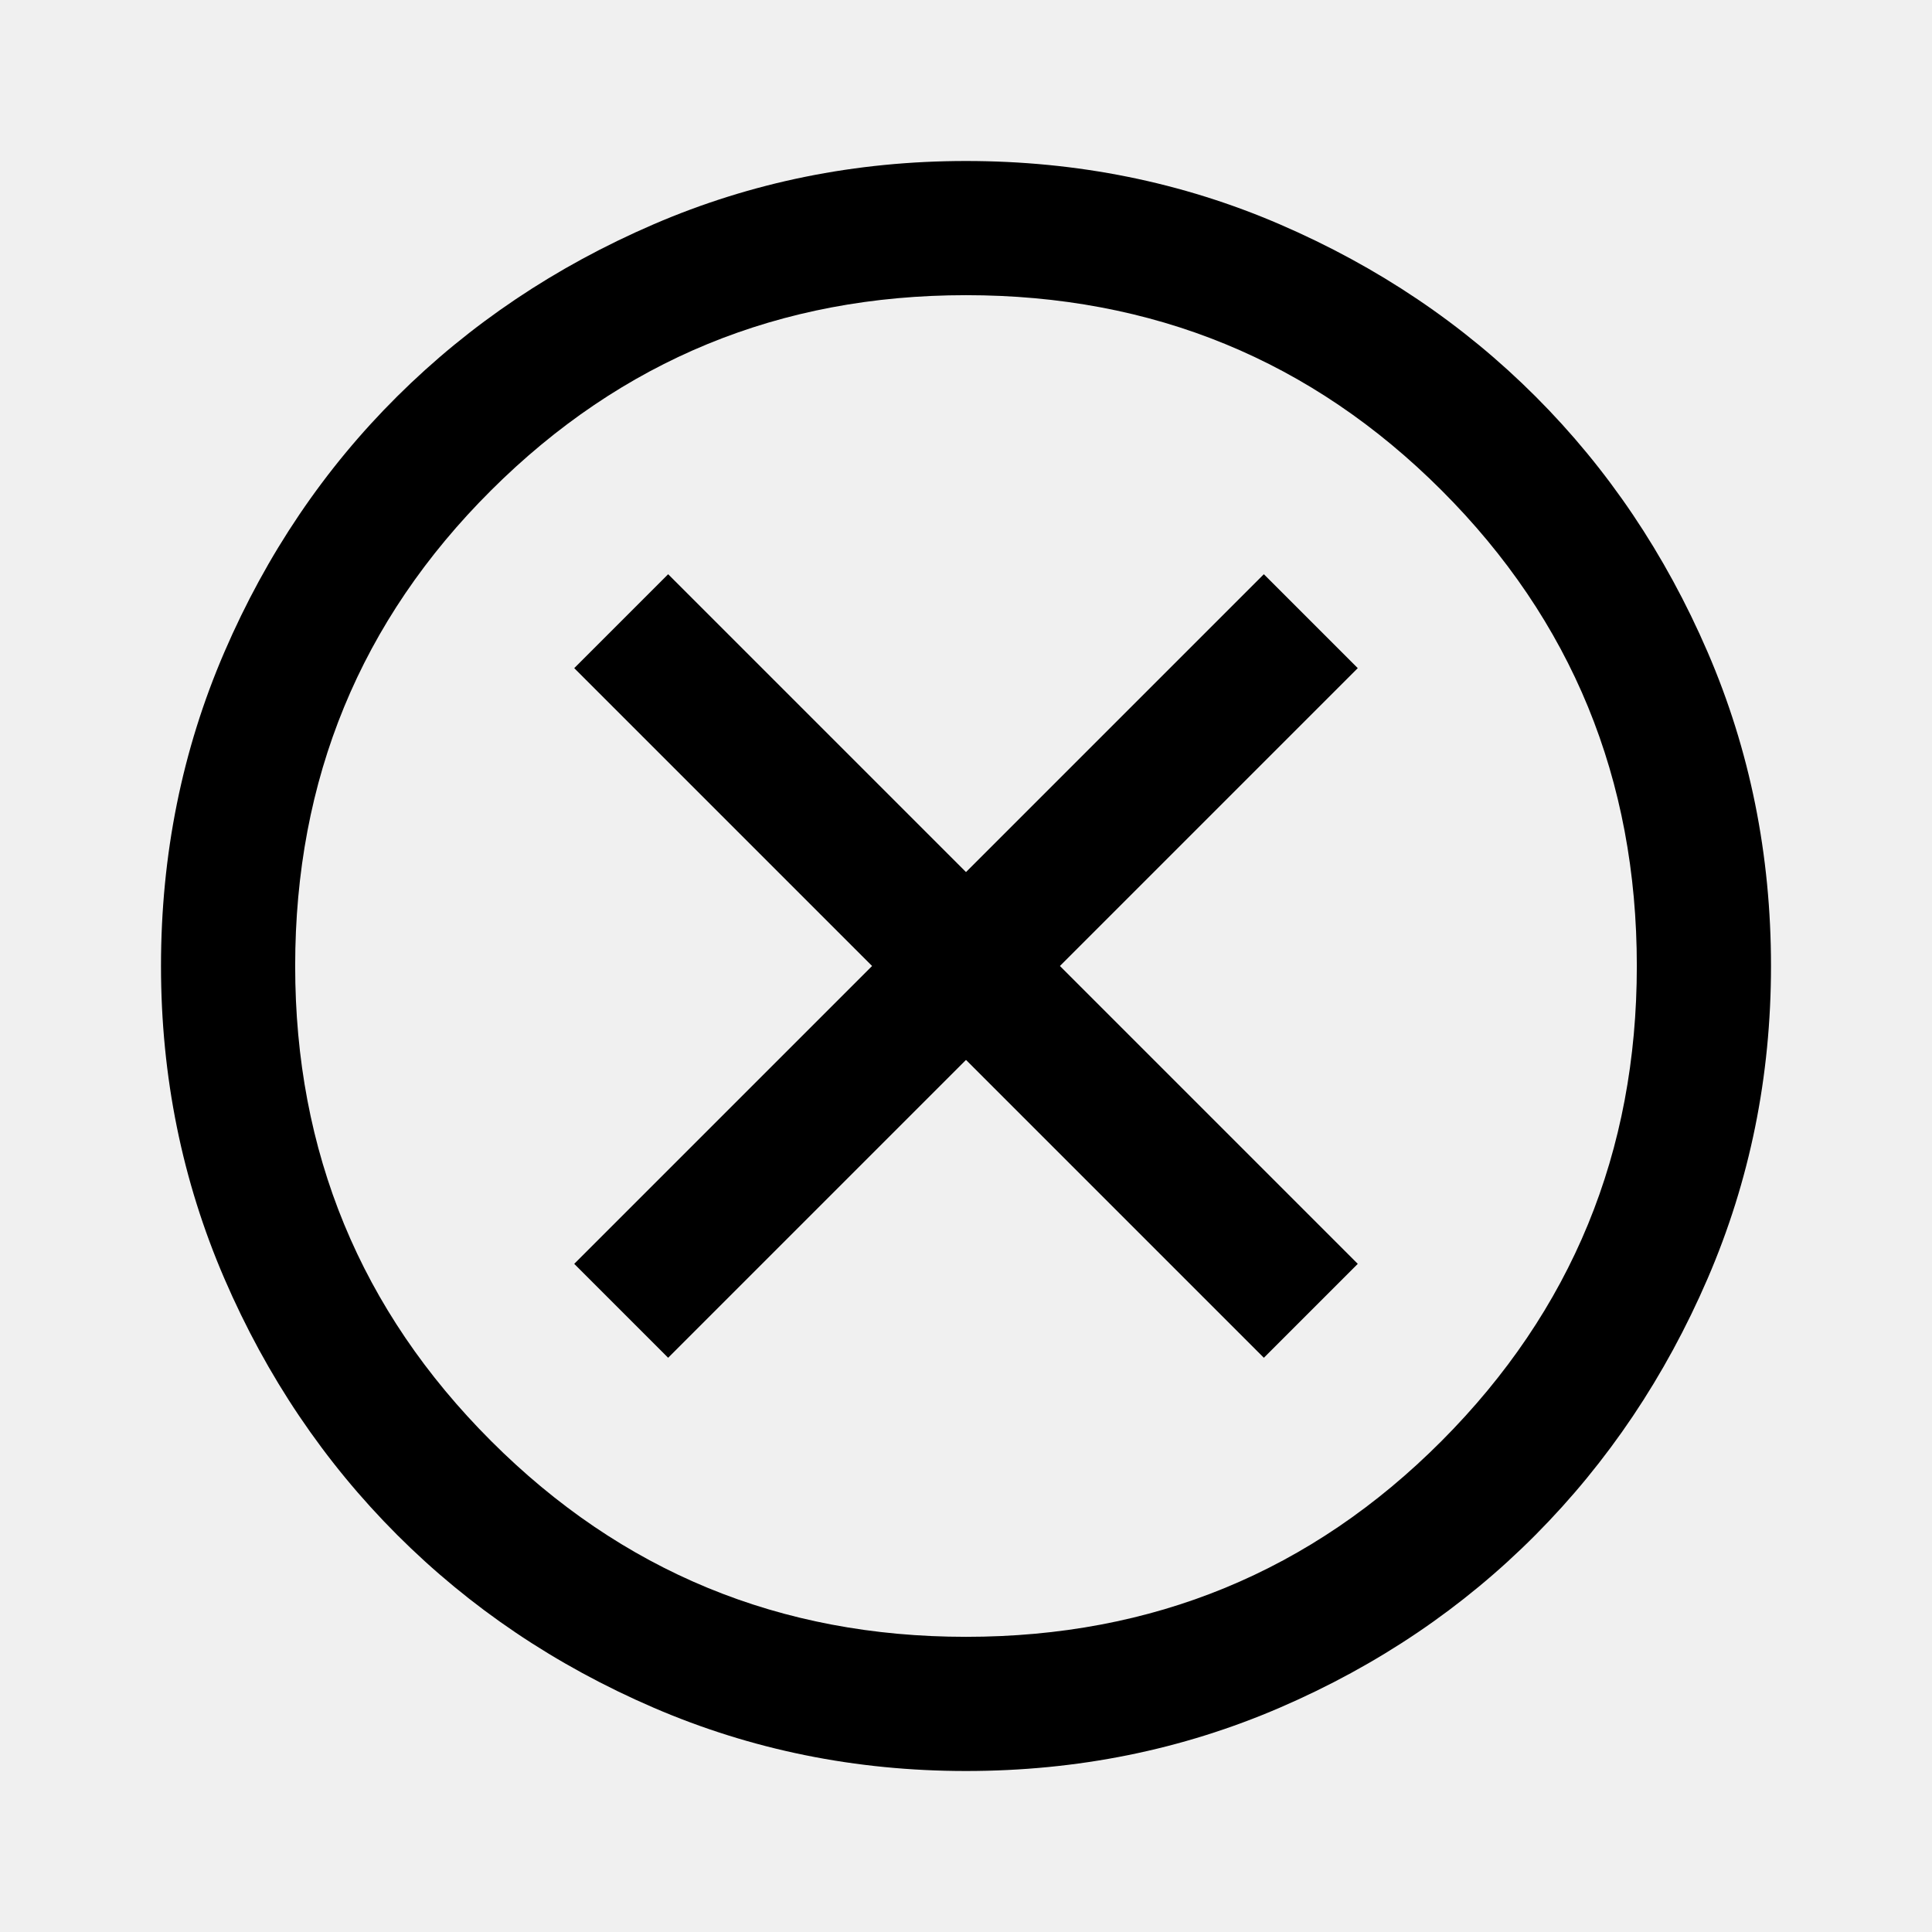
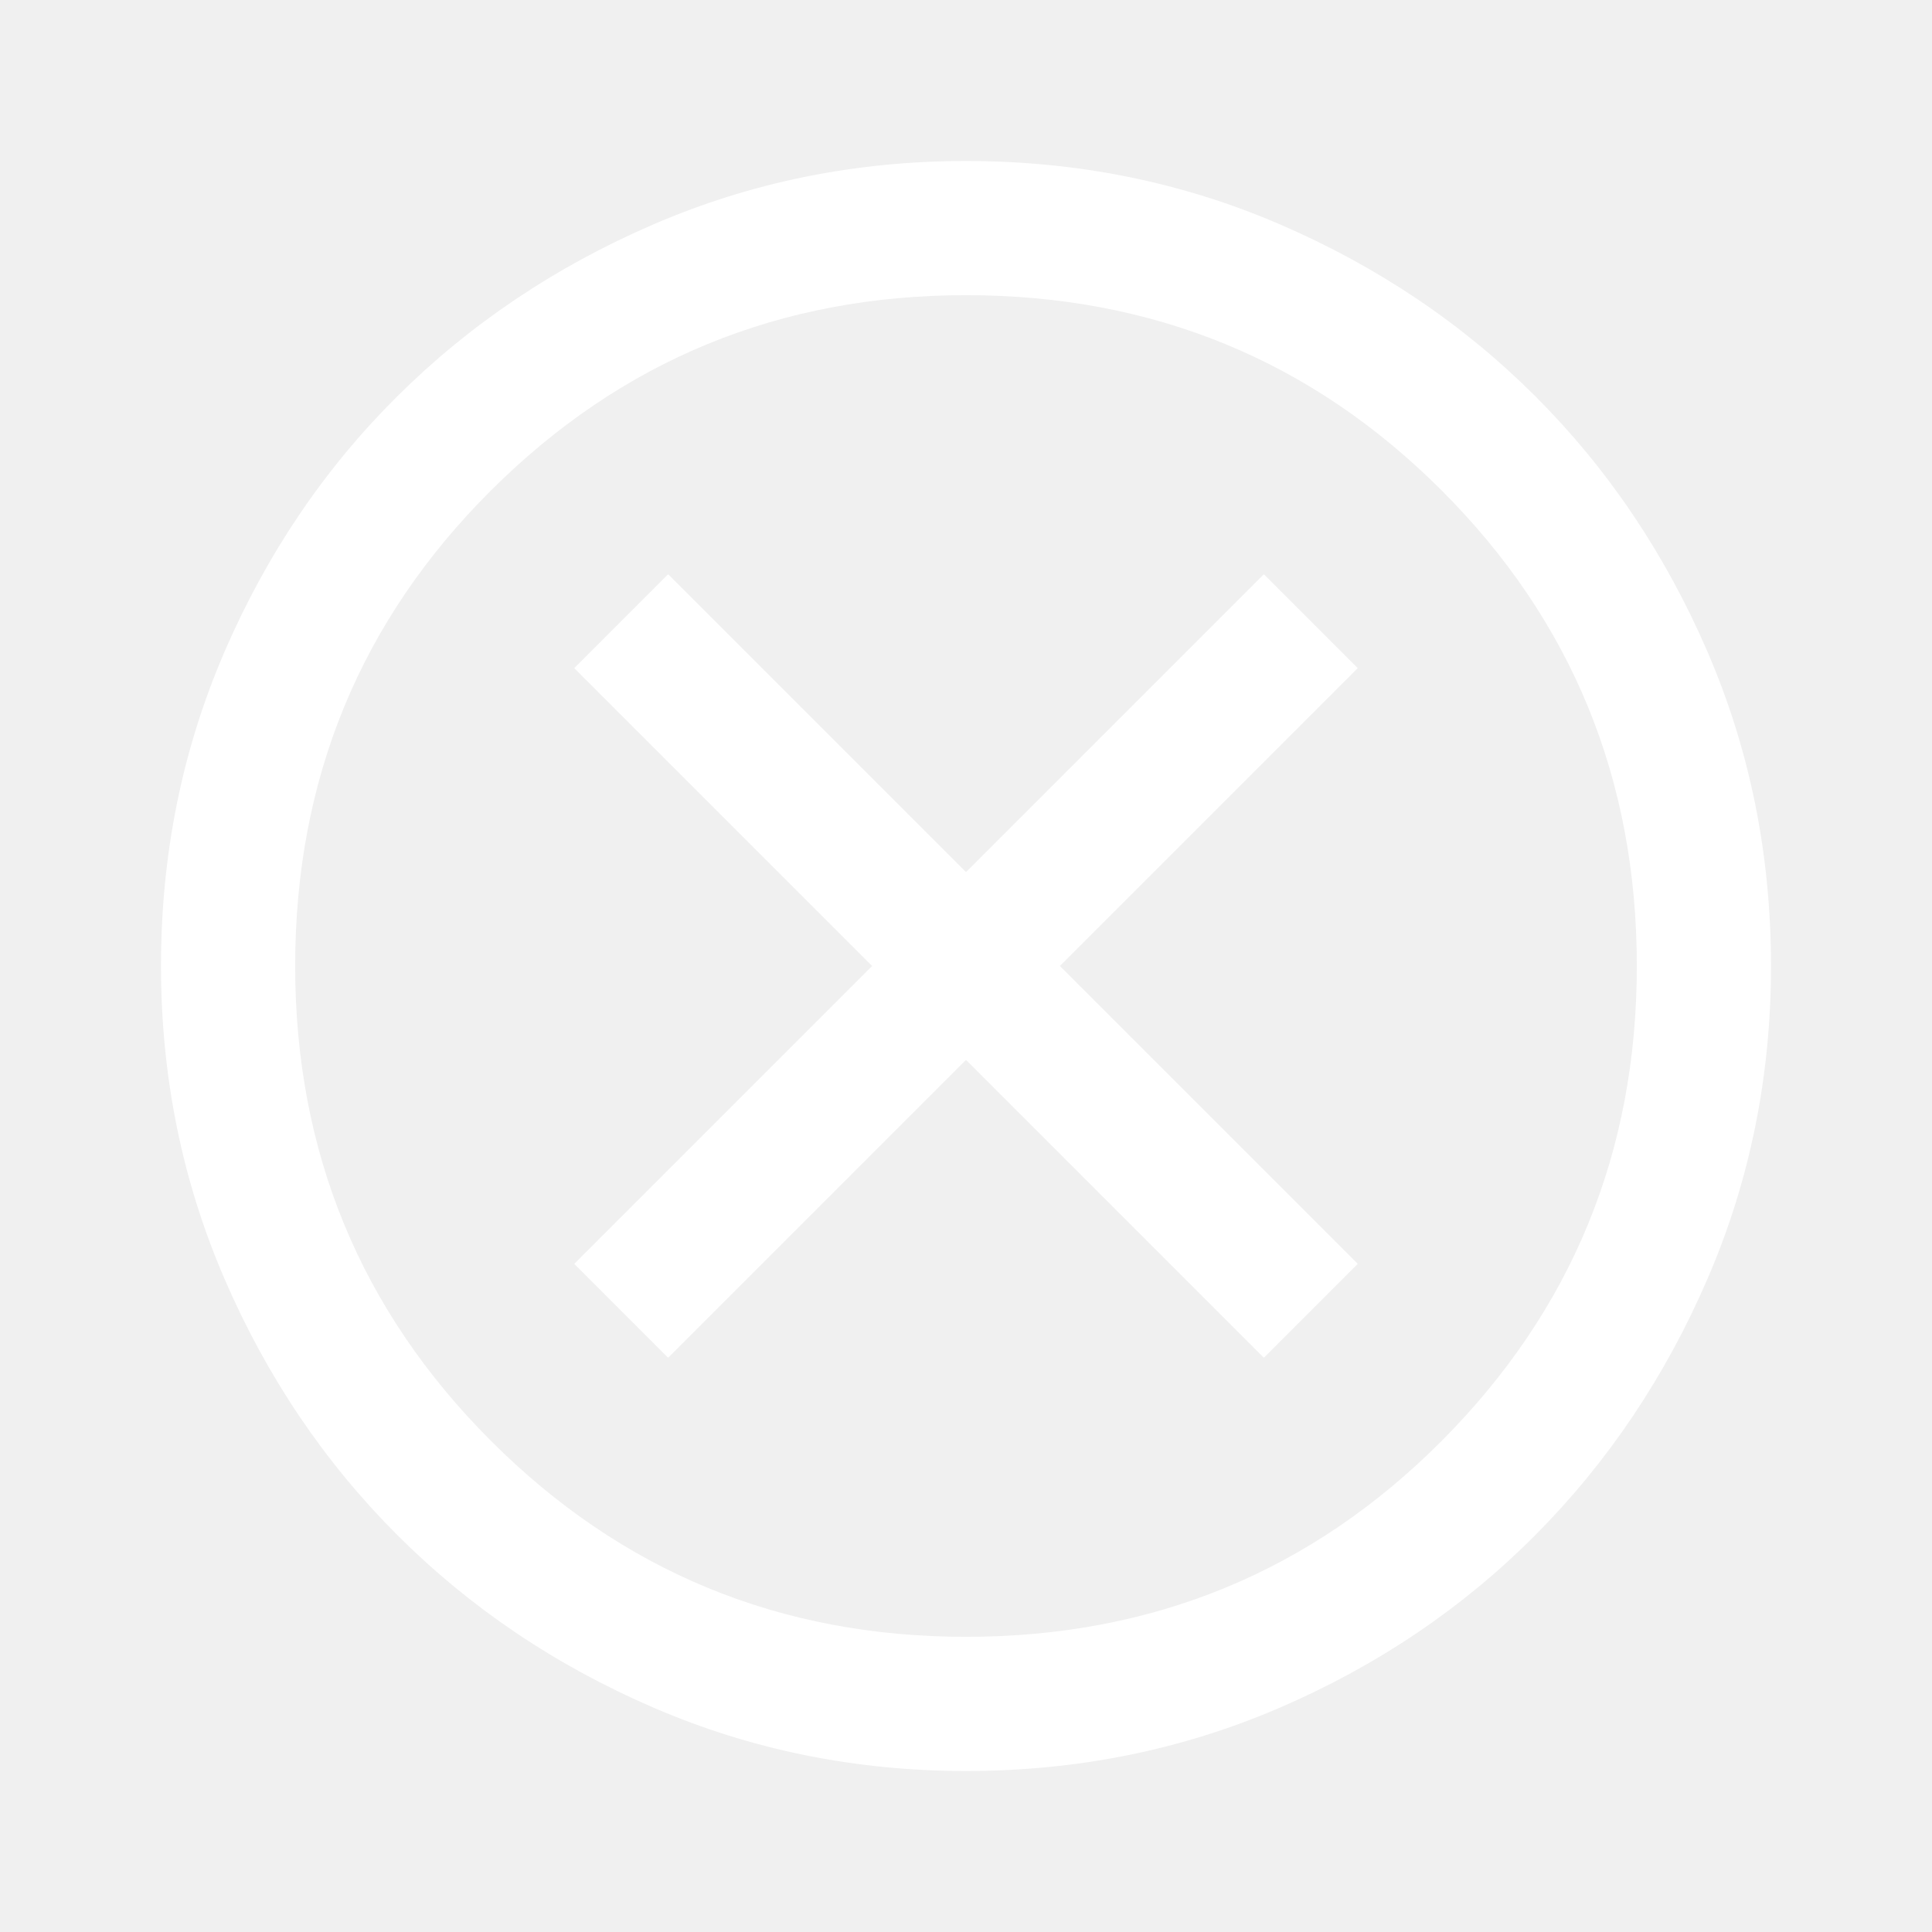
- <svg xmlns="http://www.w3.org/2000/svg" height="40px" viewBox="0 -960 960 960" width="40px" fill="#000">
+ <svg xmlns="http://www.w3.org/2000/svg" height="40px" viewBox="0 -960 960 960" width="40px" fill="#fff">
  <path d="m332-285.33 148-148 148 148L674.67-332l-148-148 148-148L628-674.67l-148 148-148-148L285.33-628l148 148-148 148L332-285.33ZM480-80q-82.33 0-155.33-31.5-73-31.5-127.34-85.83Q143-251.67 111.5-324.67T80-480q0-83 31.5-156t85.83-127q54.34-54 127.34-85.5T480-880q83 0 156 31.5T763-763q54 54 85.5 127T880-480q0 82.33-31.5 155.33-31.5 73-85.5 127.34Q709-143 636-111.5T480-80Zm0-66.67q139.33 0 236.33-97.33t97-236q0-139.33-97-236.33t-236.33-97q-138.67 0-236 97-97.33 97-97.33 236.33 0 138.67 97.33 236 97.33 97.33 236 97.33ZM480-480Z" />
</svg>
